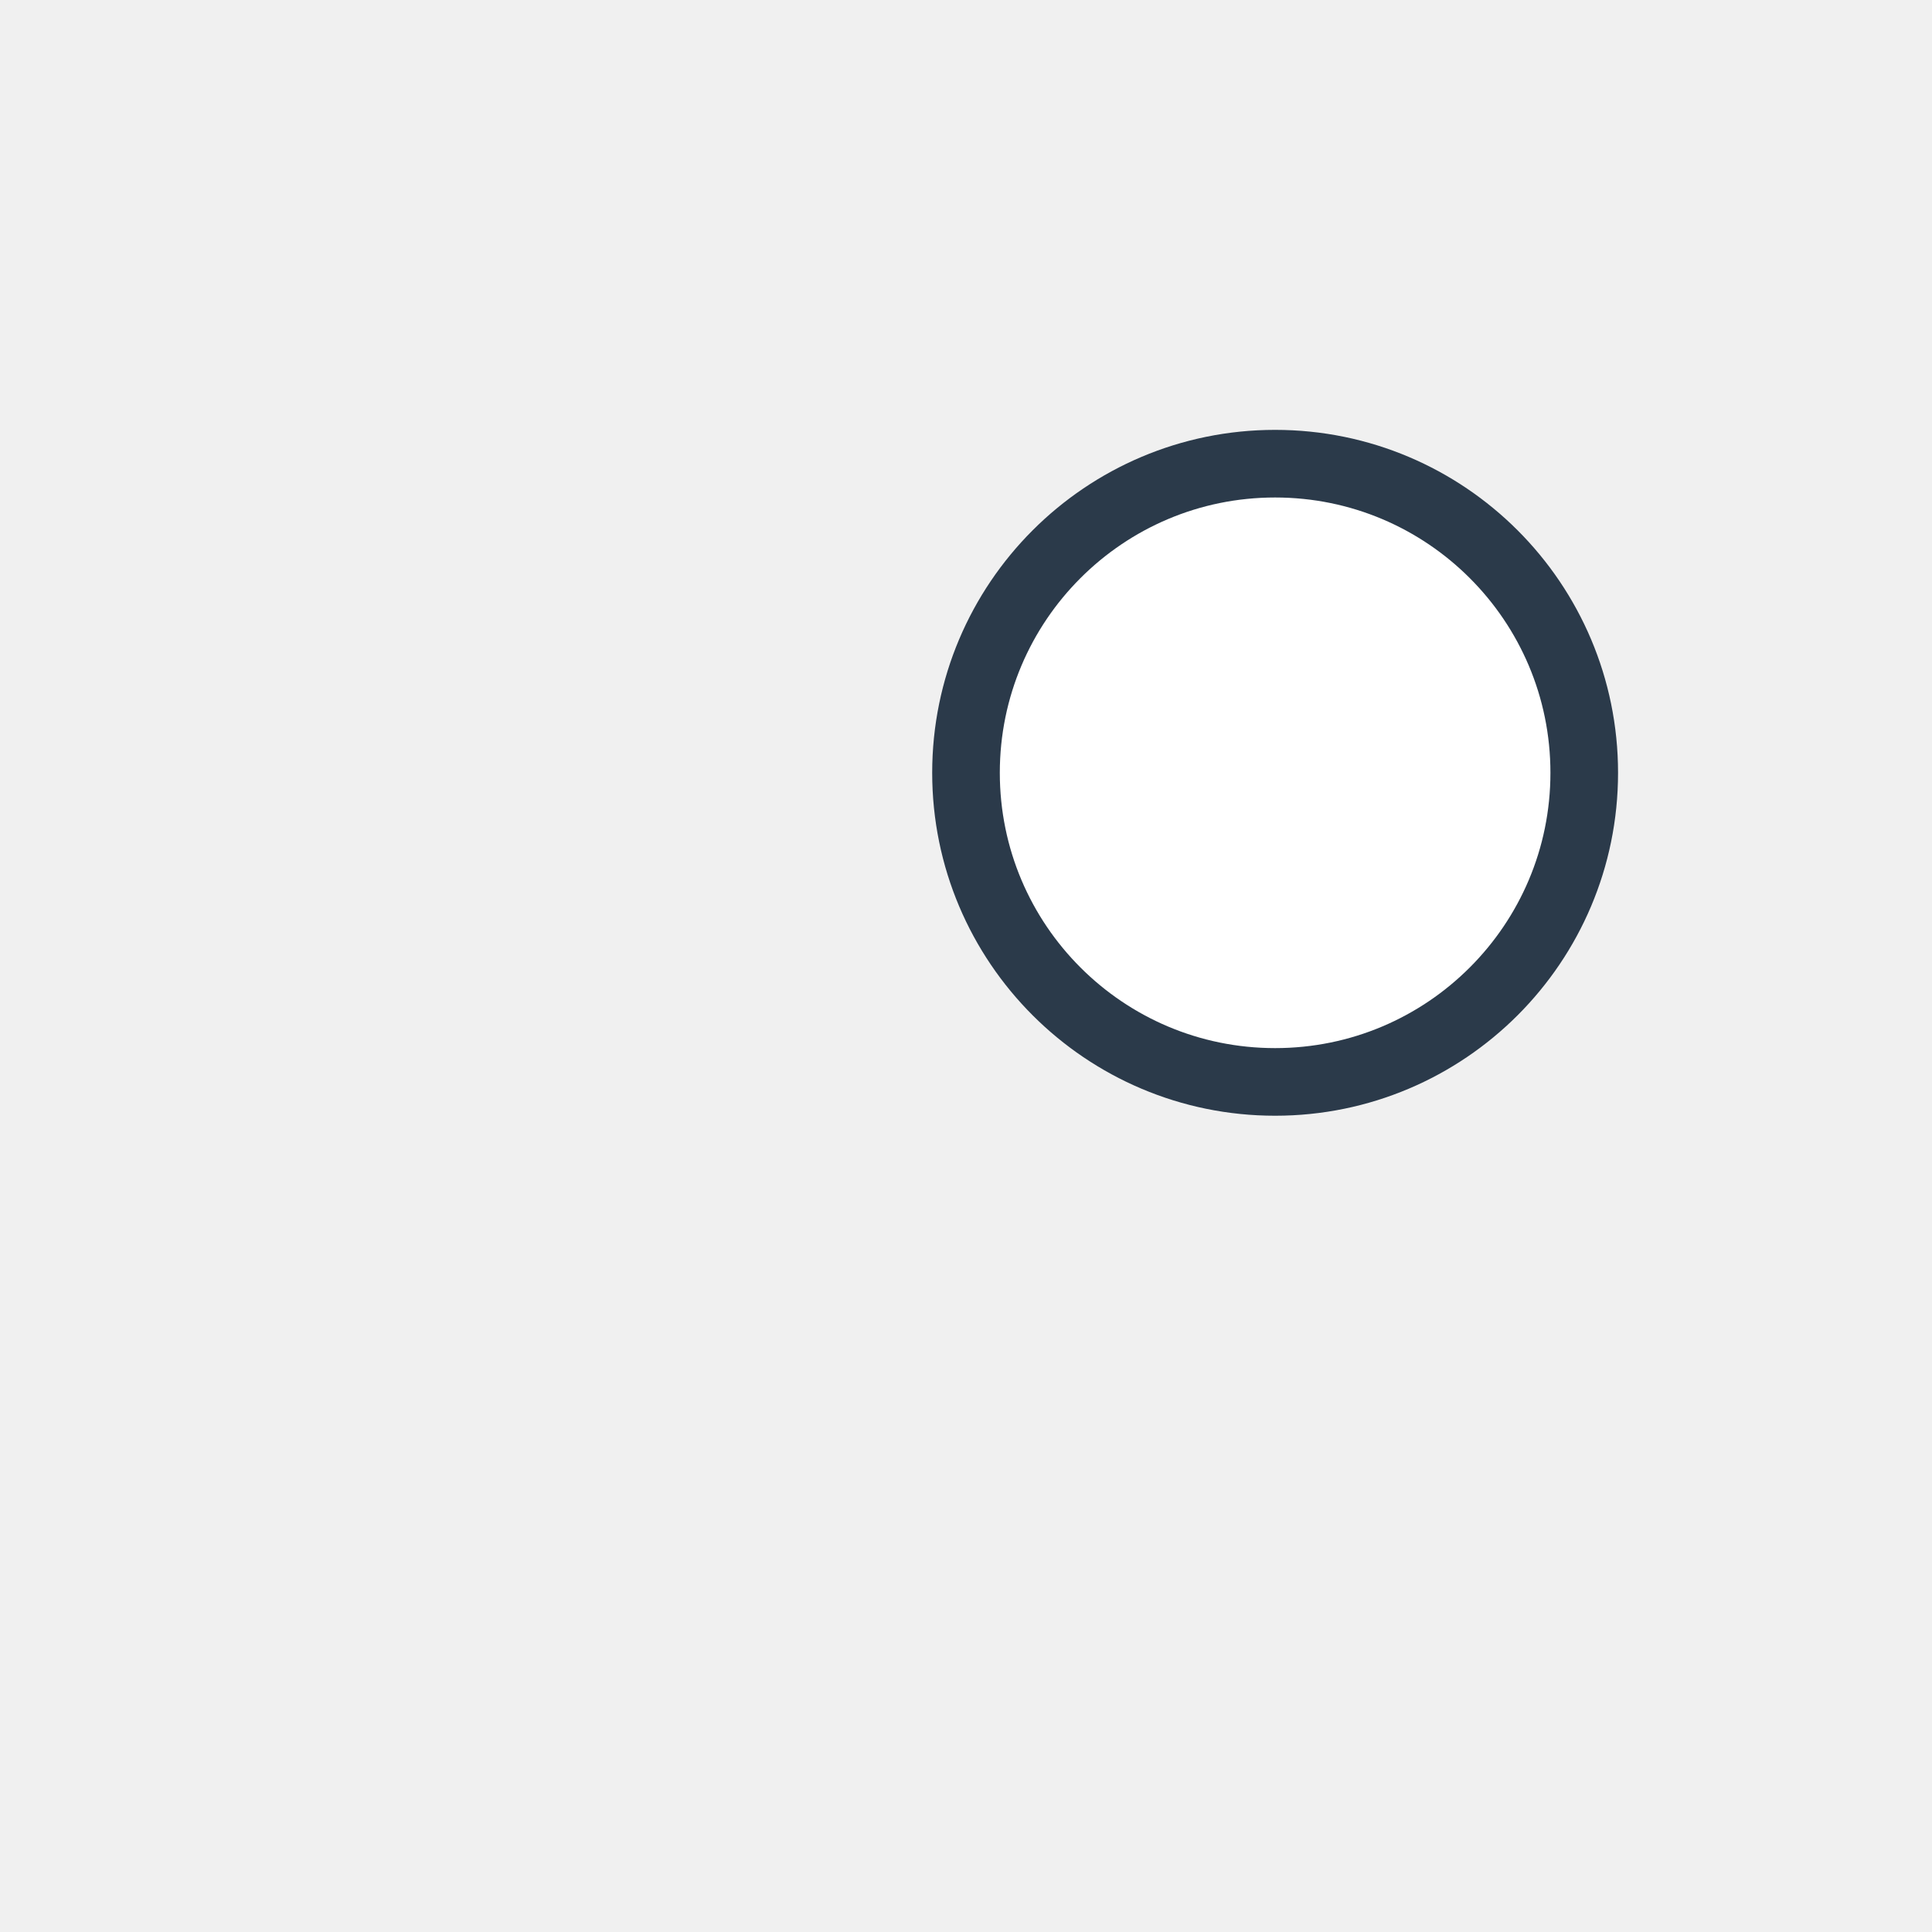
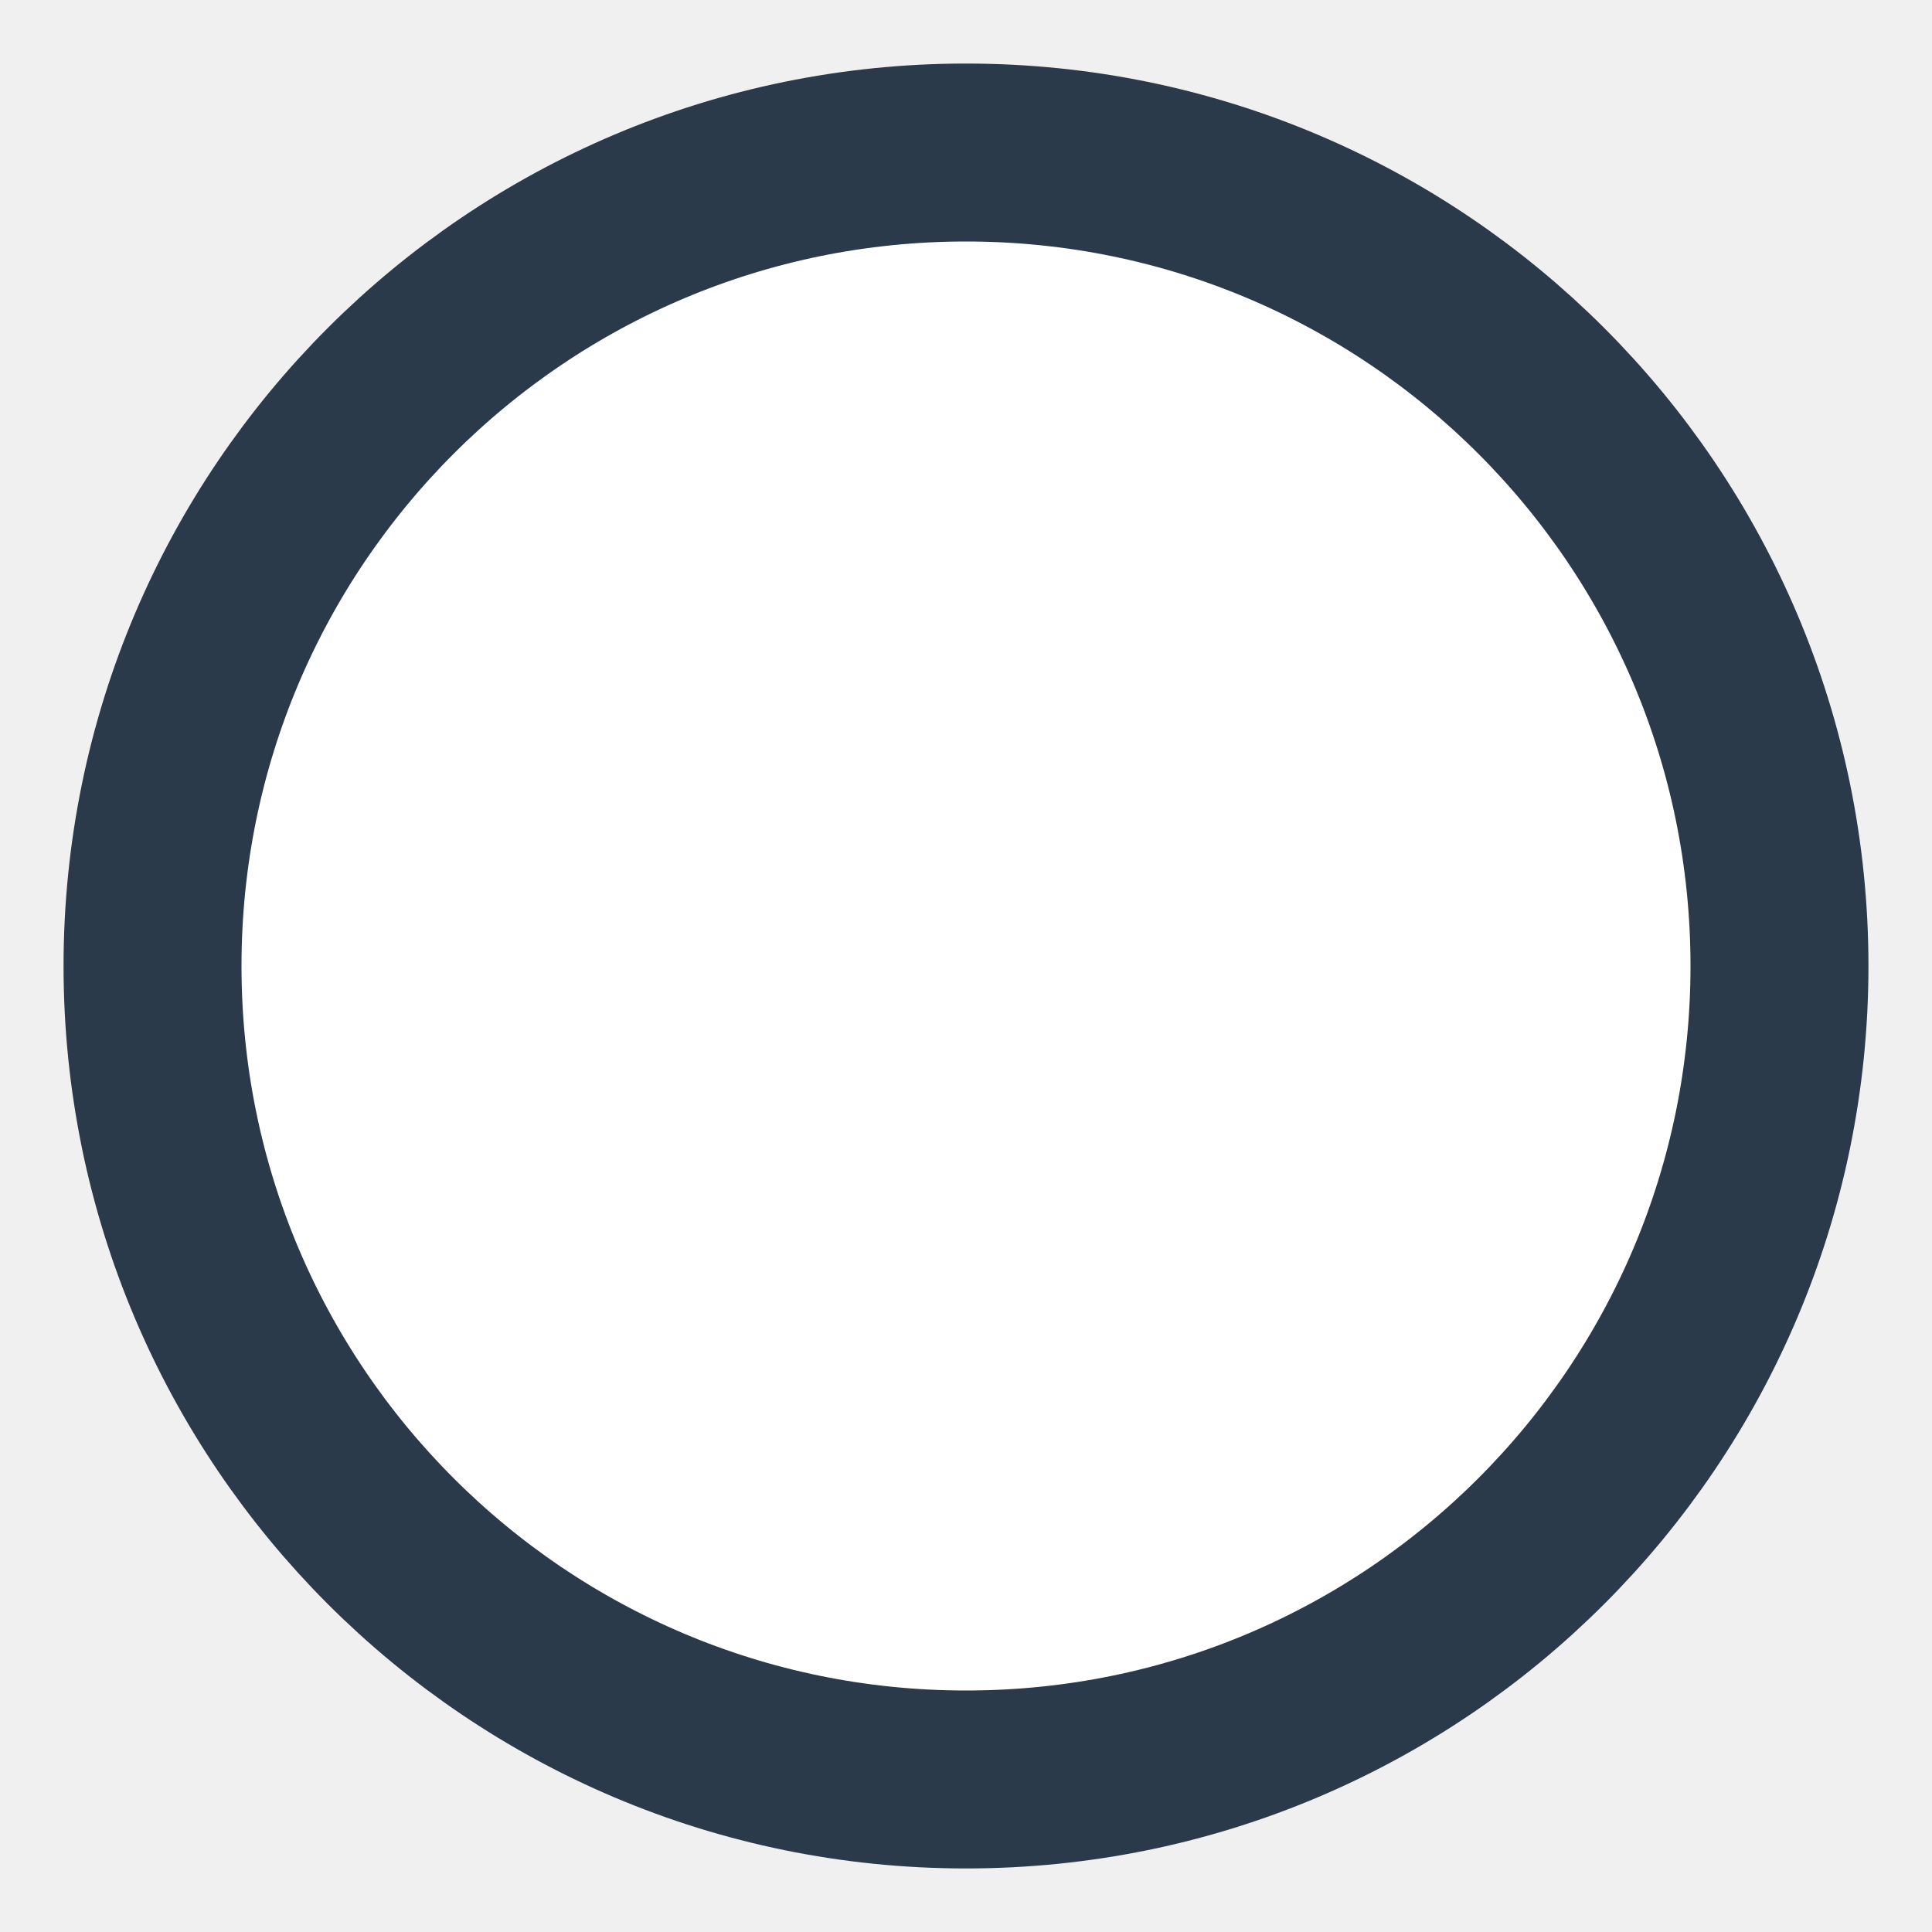
- <svg xmlns="http://www.w3.org/2000/svg" width="200" height="200" viewBox="0 0 200 200">
+ <svg xmlns="http://www.w3.org/2000/svg" width="76" height="76" viewBox="94 42 76 76">
  <g stroke-linejoin="round" stroke-linecap="round">
    <circle cx="132" cy="80" r="32" fill="#FFFFFF" stroke="#2B3A4A" stroke-width="7" />
  </g>
</svg>
